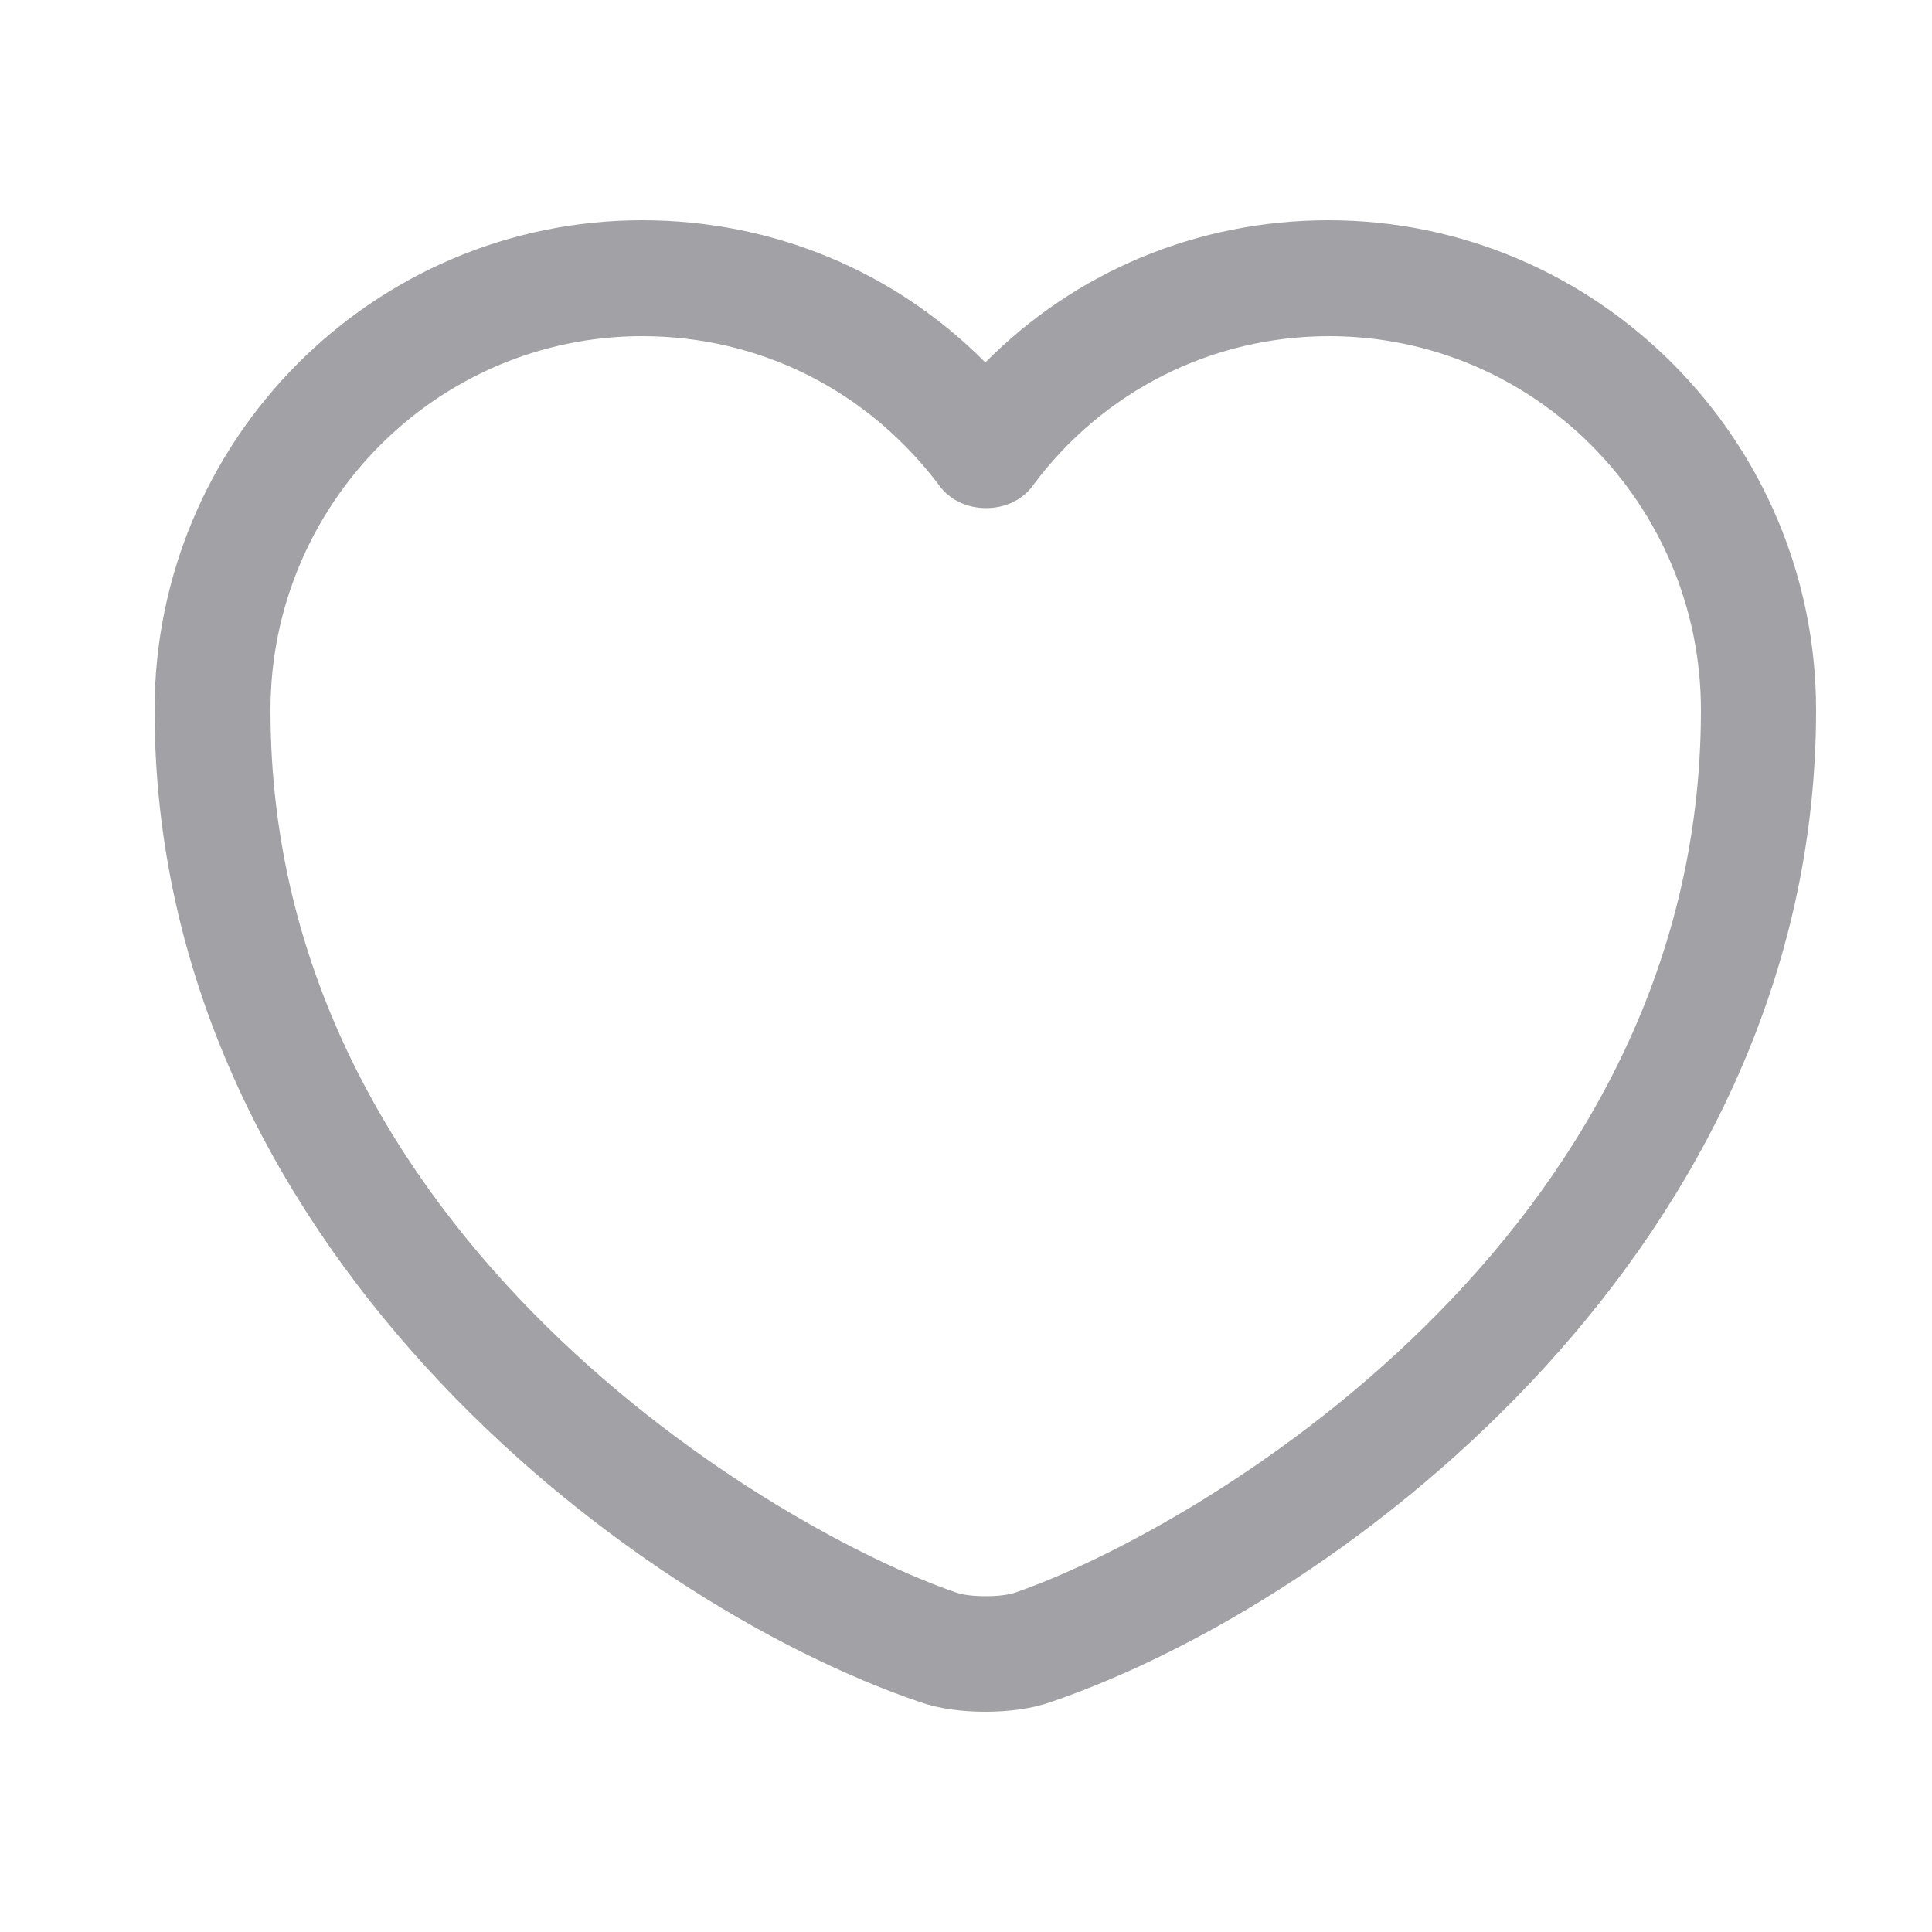
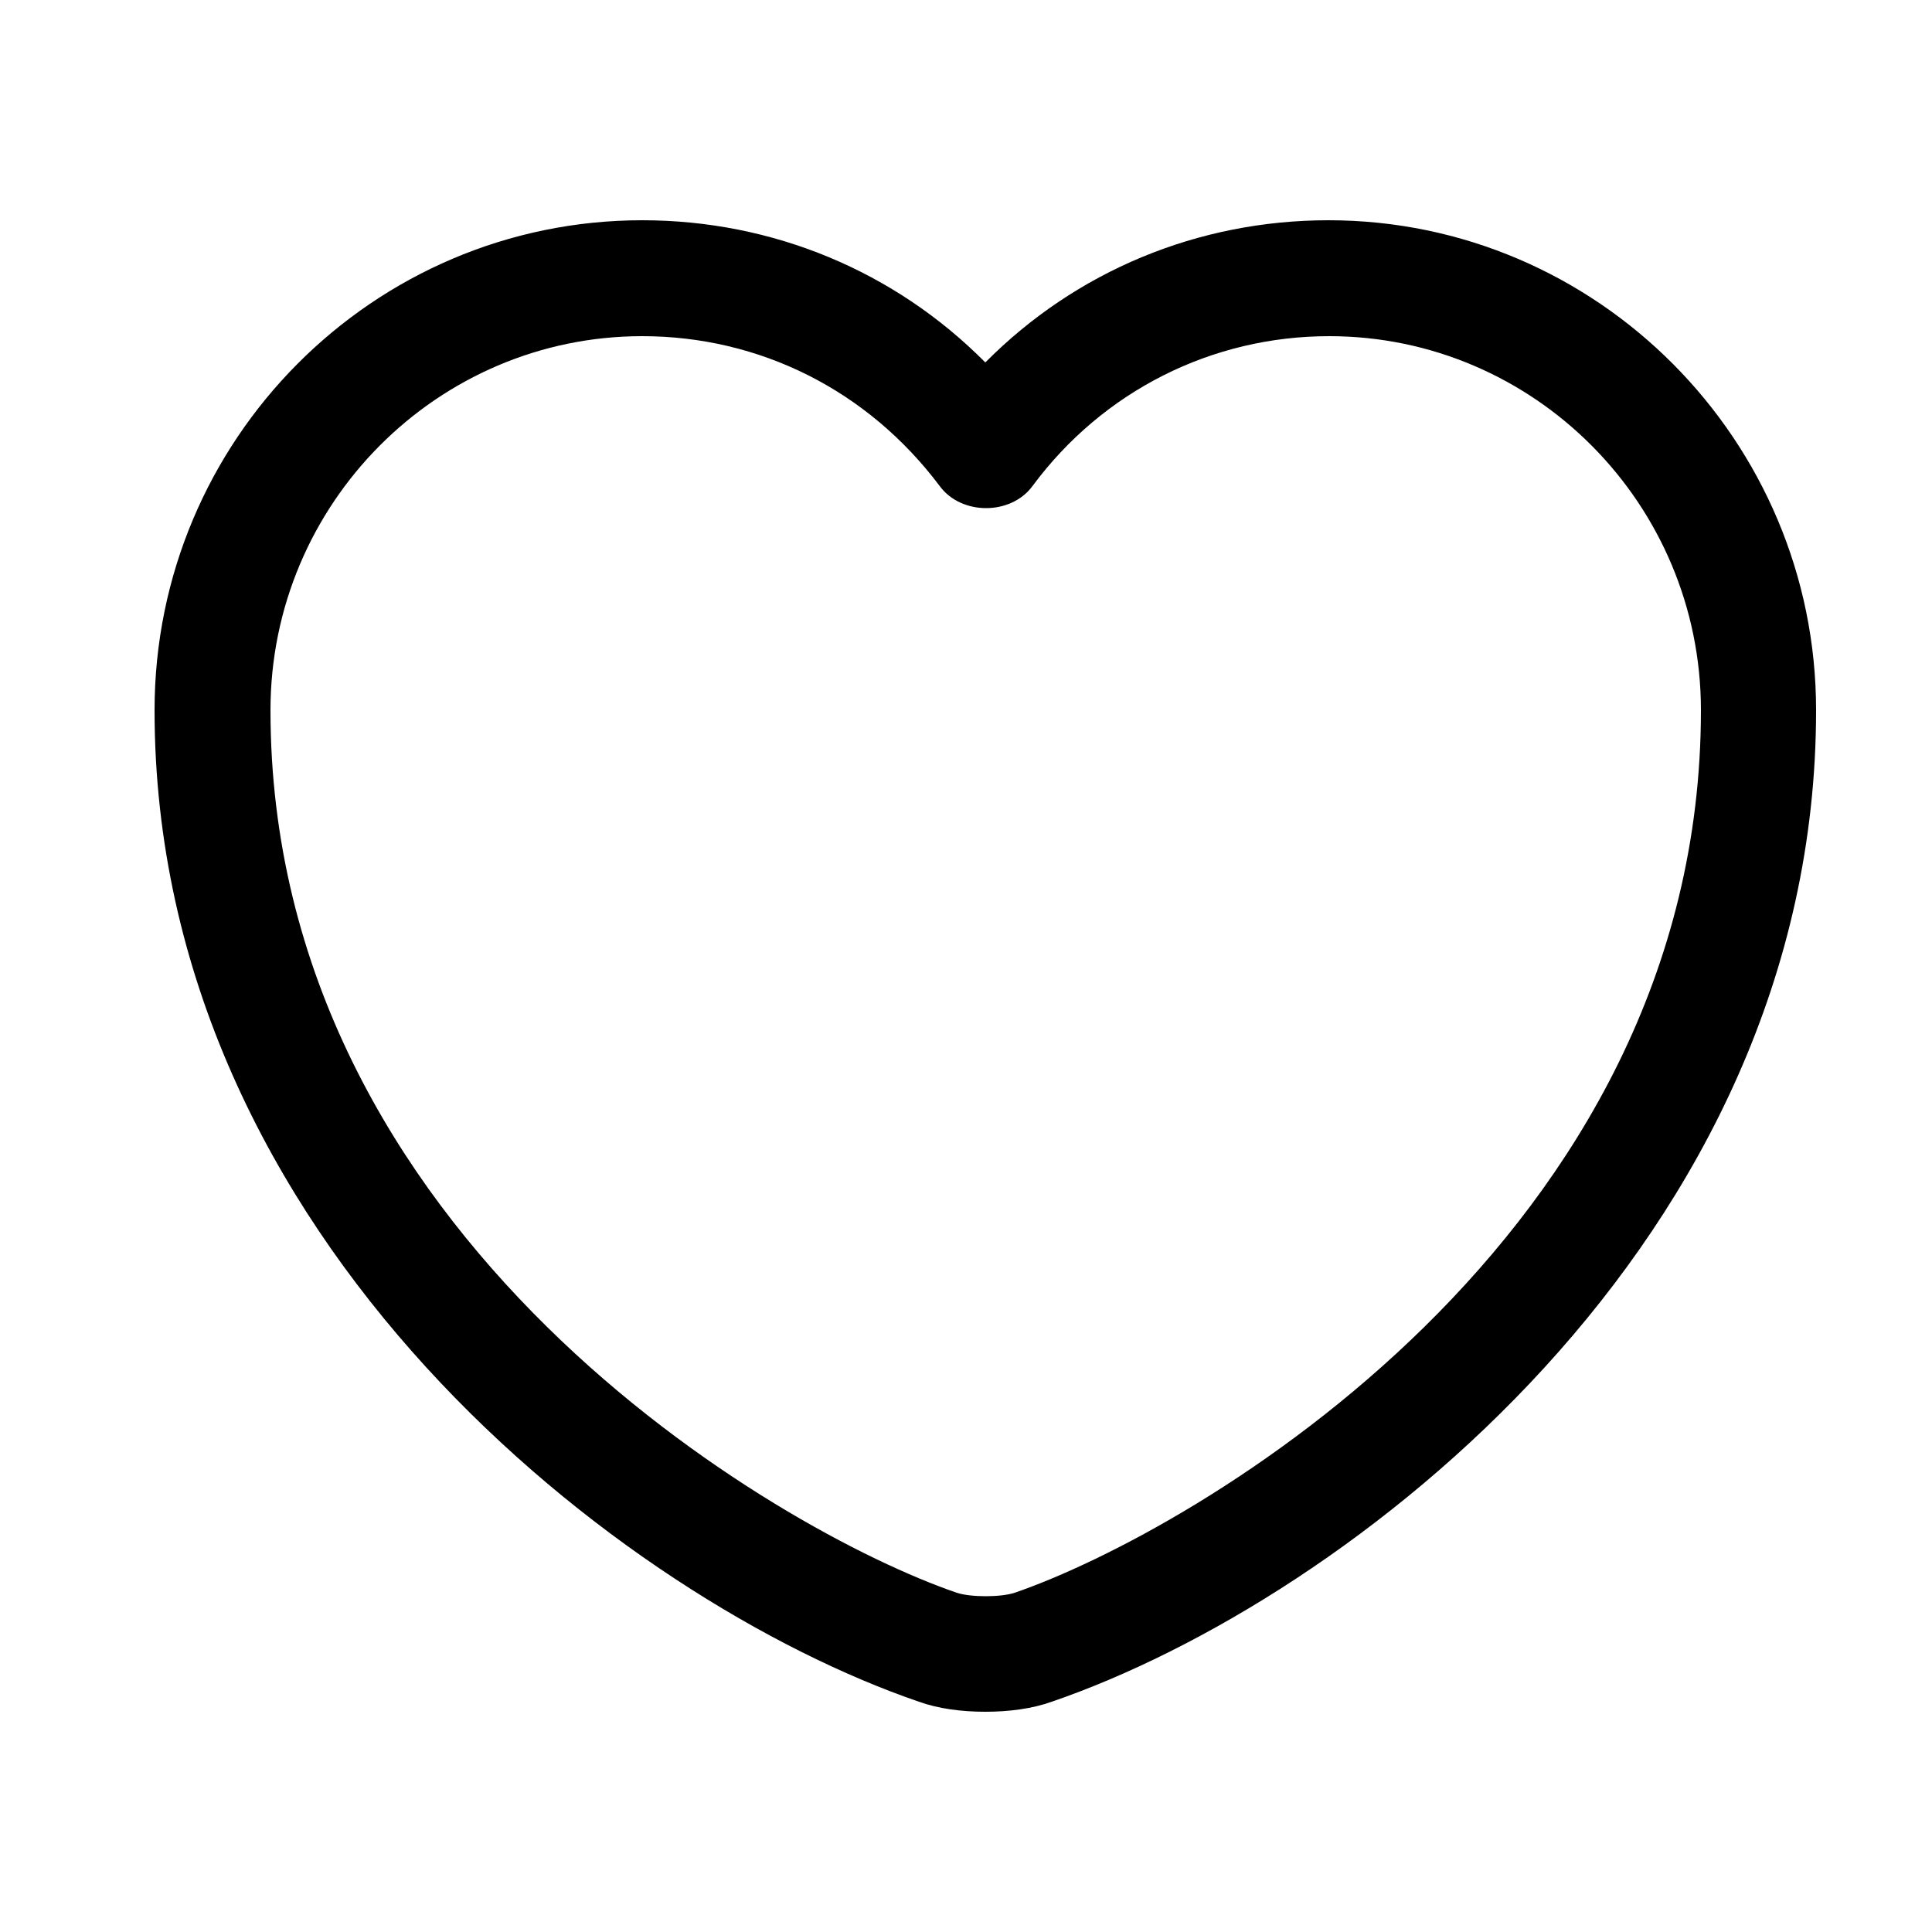
<svg xmlns="http://www.w3.org/2000/svg" width="25" height="25" viewBox="0 0 25 25" fill="none">
-   <path d="M12.75 22.15C12.44 22.15 12.14 22.11 11.89 22.02C8.07 20.71 2 16.06 2 9.19C2 5.69 4.83 2.85 8.31 2.85C10 2.85 11.58 3.51 12.75 4.69C13.92 3.51 15.5 2.85 17.19 2.85C20.67 2.85 23.5 5.7 23.5 9.19C23.5 16.07 17.43 20.71 13.61 22.02C13.36 22.11 13.06 22.15 12.75 22.15ZM8.31 4.35C5.66 4.35 3.5 6.52 3.5 9.19C3.5 16.02 10.07 19.82 12.38 20.61C12.56 20.67 12.95 20.67 13.13 20.61C15.43 19.82 22.01 16.03 22.01 9.19C22.01 6.52 19.85 4.35 17.2 4.35C15.68 4.35 14.27 5.06 13.36 6.29C13.08 6.67 12.44 6.67 12.16 6.29C11.23 5.05 9.83 4.35 8.31 4.35Z" fill="#A2A2A6" />
+   <path d="M12.75 22.15C12.44 22.15 12.14 22.11 11.89 22.02C8.07 20.71 2 16.06 2 9.19C2 5.69 4.83 2.85 8.31 2.85C10 2.85 11.58 3.51 12.75 4.69C13.92 3.51 15.5 2.85 17.19 2.85C20.67 2.85 23.5 5.7 23.5 9.19C23.5 16.07 17.43 20.71 13.61 22.02C13.36 22.11 13.06 22.15 12.75 22.15ZM8.31 4.35C5.66 4.35 3.5 6.52 3.5 9.19C3.5 16.02 10.07 19.82 12.38 20.61C12.56 20.67 12.95 20.67 13.13 20.61C15.43 19.82 22.01 16.03 22.01 9.19C22.01 6.52 19.85 4.35 17.2 4.35C15.68 4.35 14.27 5.06 13.36 6.29C13.08 6.67 12.44 6.67 12.16 6.29C11.23 5.05 9.83 4.35 8.31 4.35Z" fill="currentColor" />
</svg>
